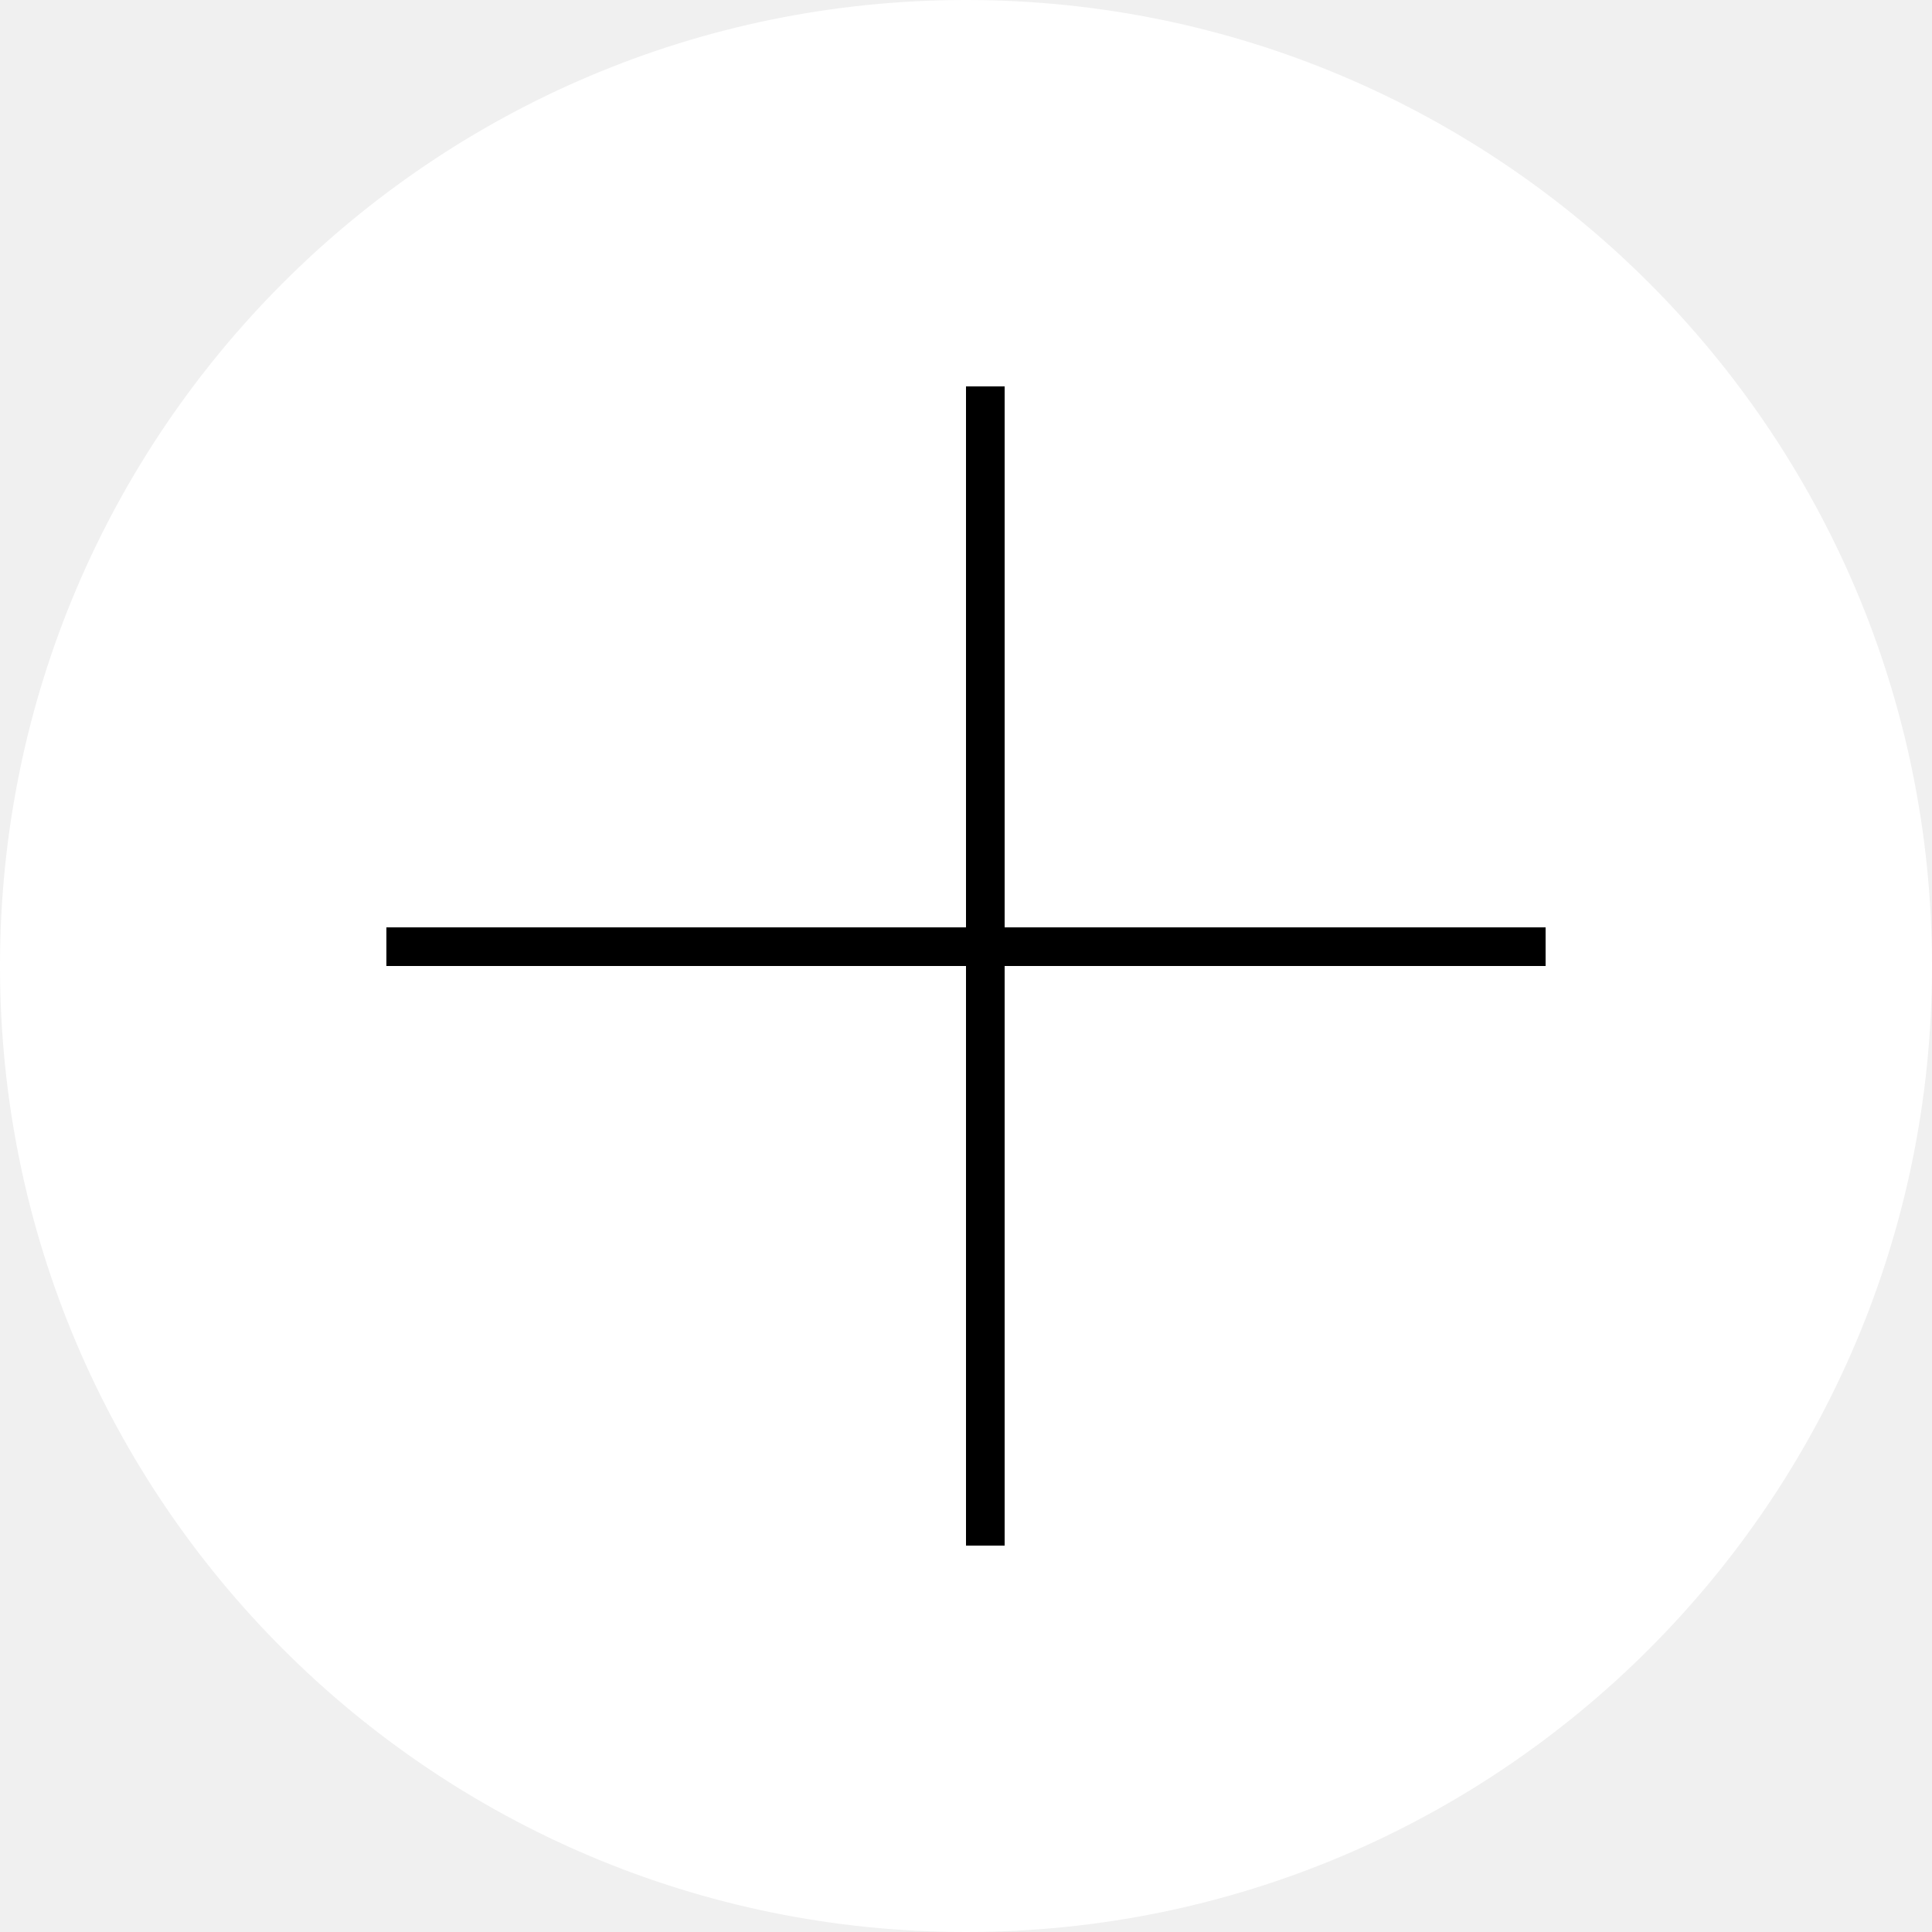
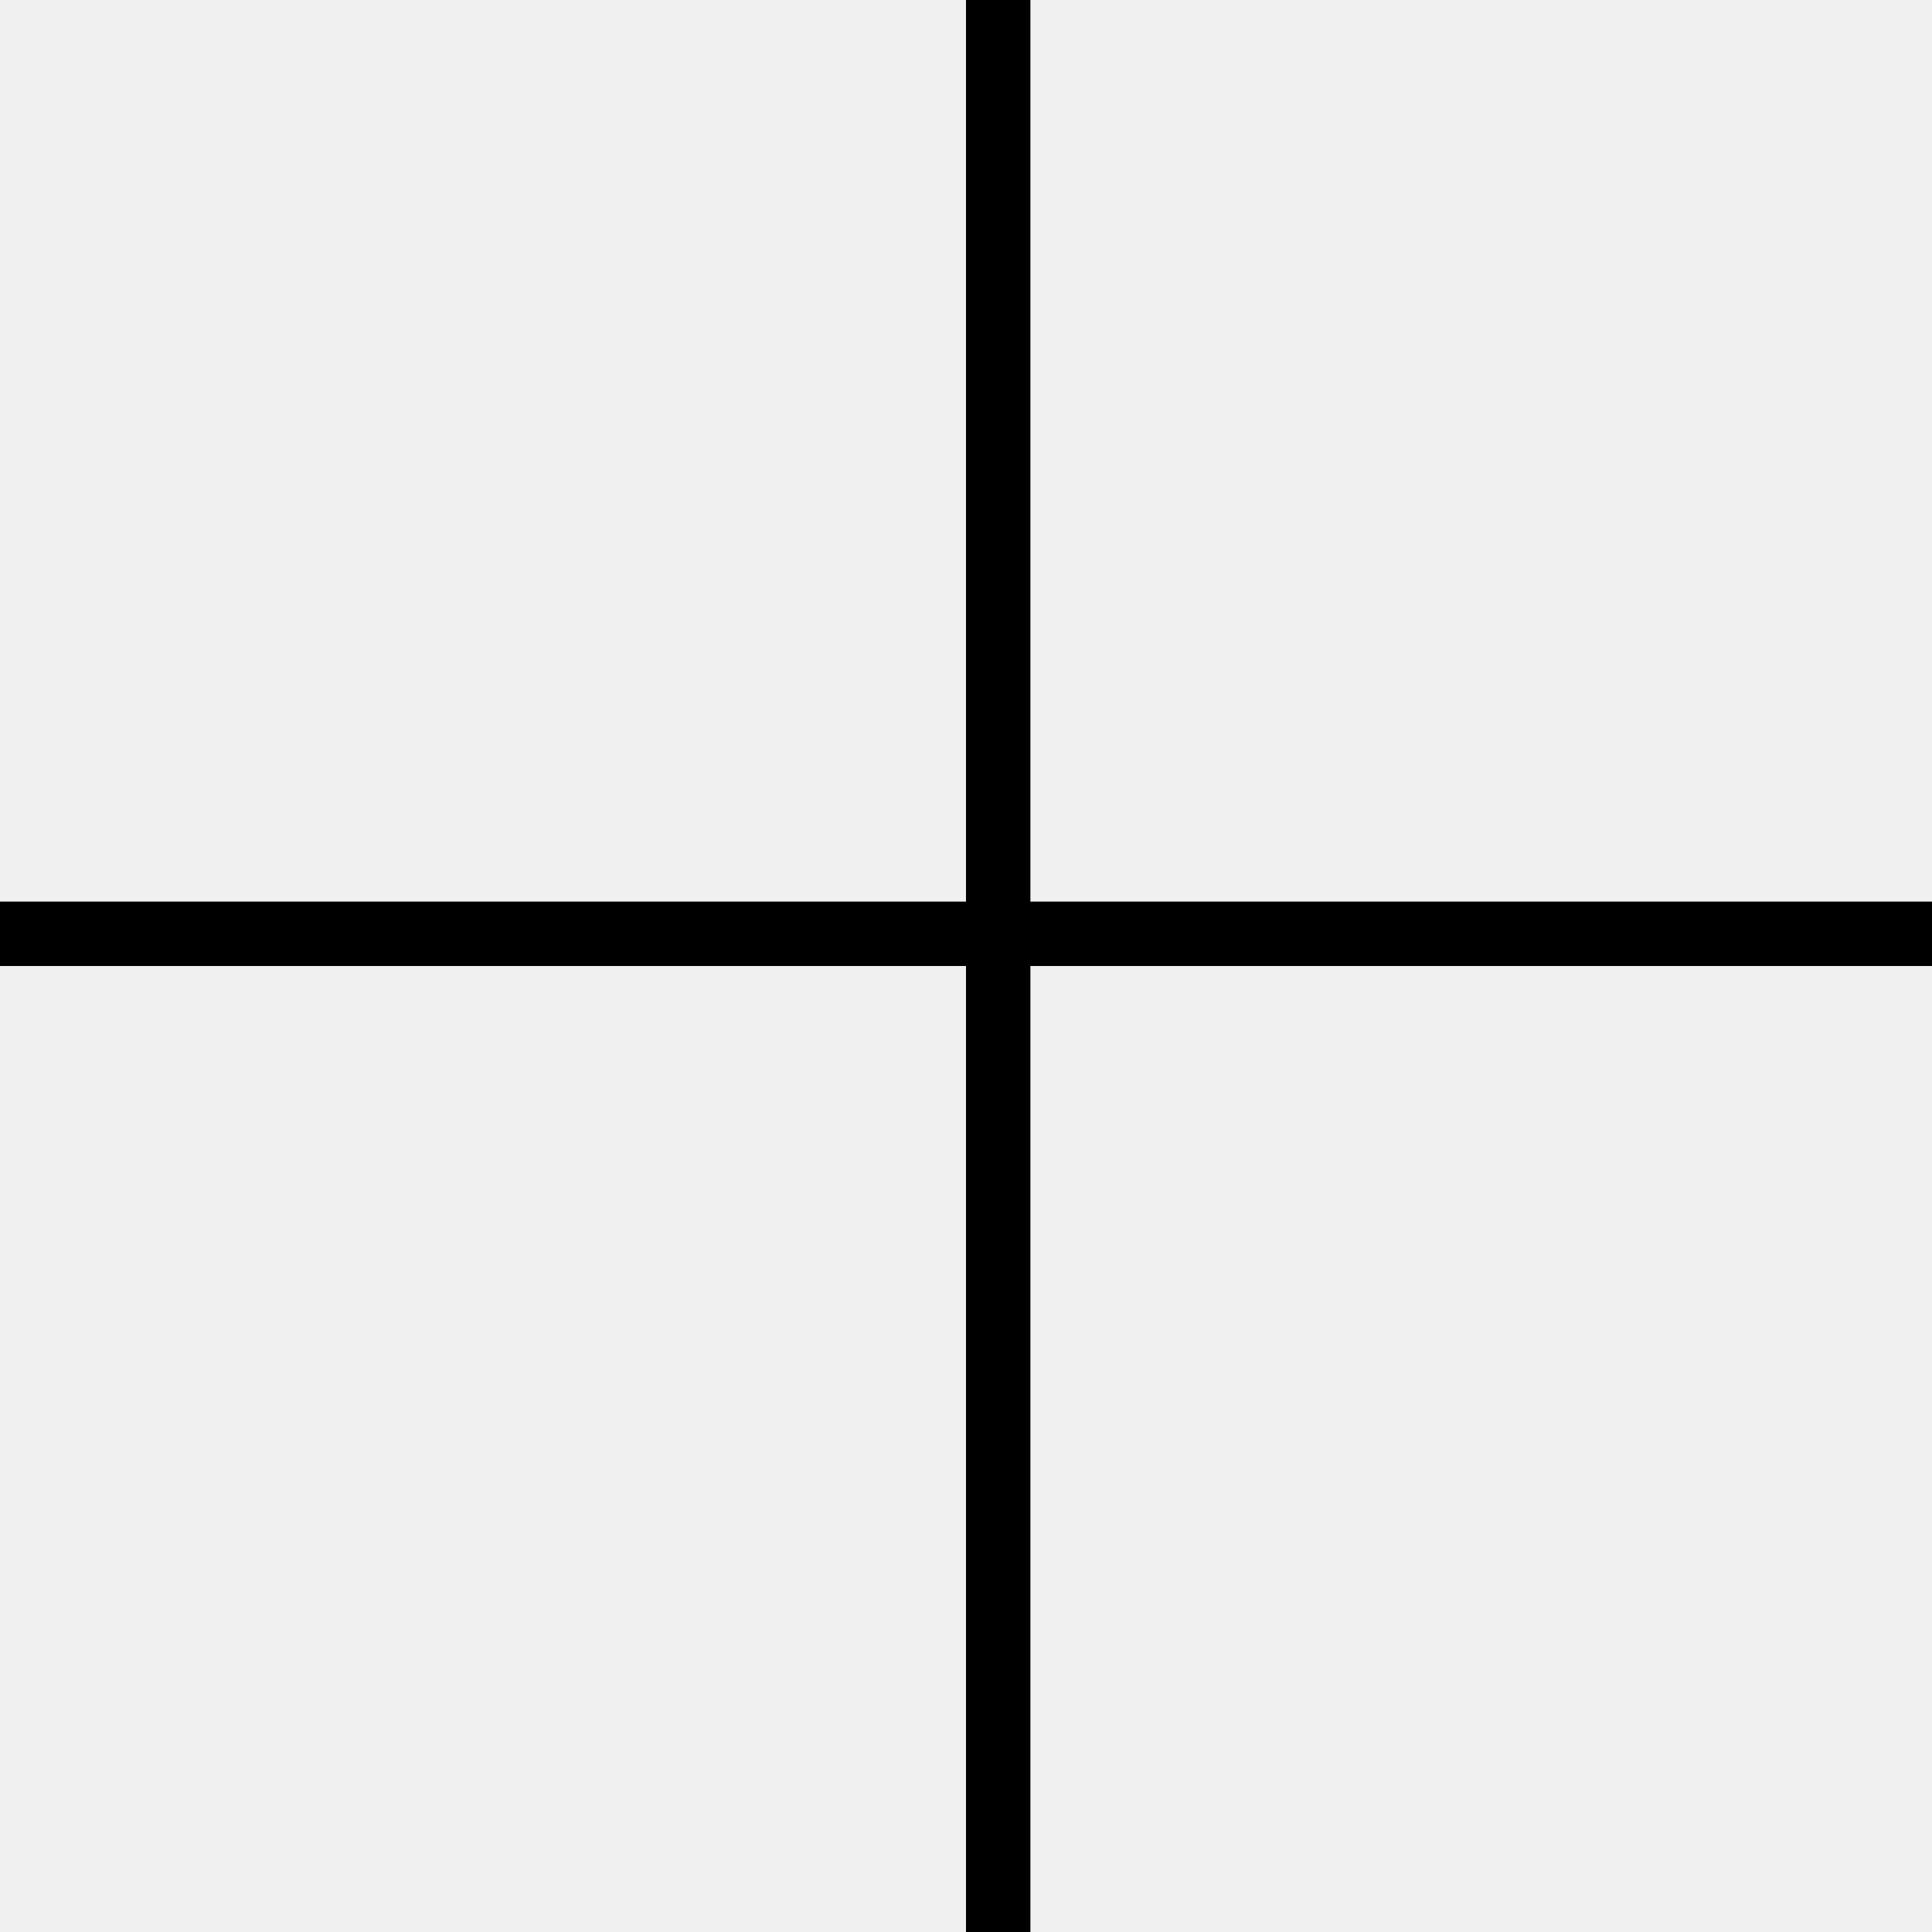
- <svg xmlns="http://www.w3.org/2000/svg" width="50" height="50" viewBox="0 0 50 50" fill="none">
-   <circle cx="25" cy="25" r="25" fill="white" />
-   <line x1="25.5" y1="10" x2="25.5" y2="40" stroke="black" />
-   <line x1="40" y1="24.5" x2="10" y2="24.5" stroke="black" />
+ <svg xmlns="http://www.w3.org/2000/svg" width="30" height="30" viewBox="0 0 30 30" fill="none">
+   <line x1="15.5" y1="2.18552e-08" x2="15.5" y2="30" stroke="black" />
+   <line x1="30" y1="14.5" x2="-4.37114e-08" y2="14.5" stroke="black" />
</svg>
